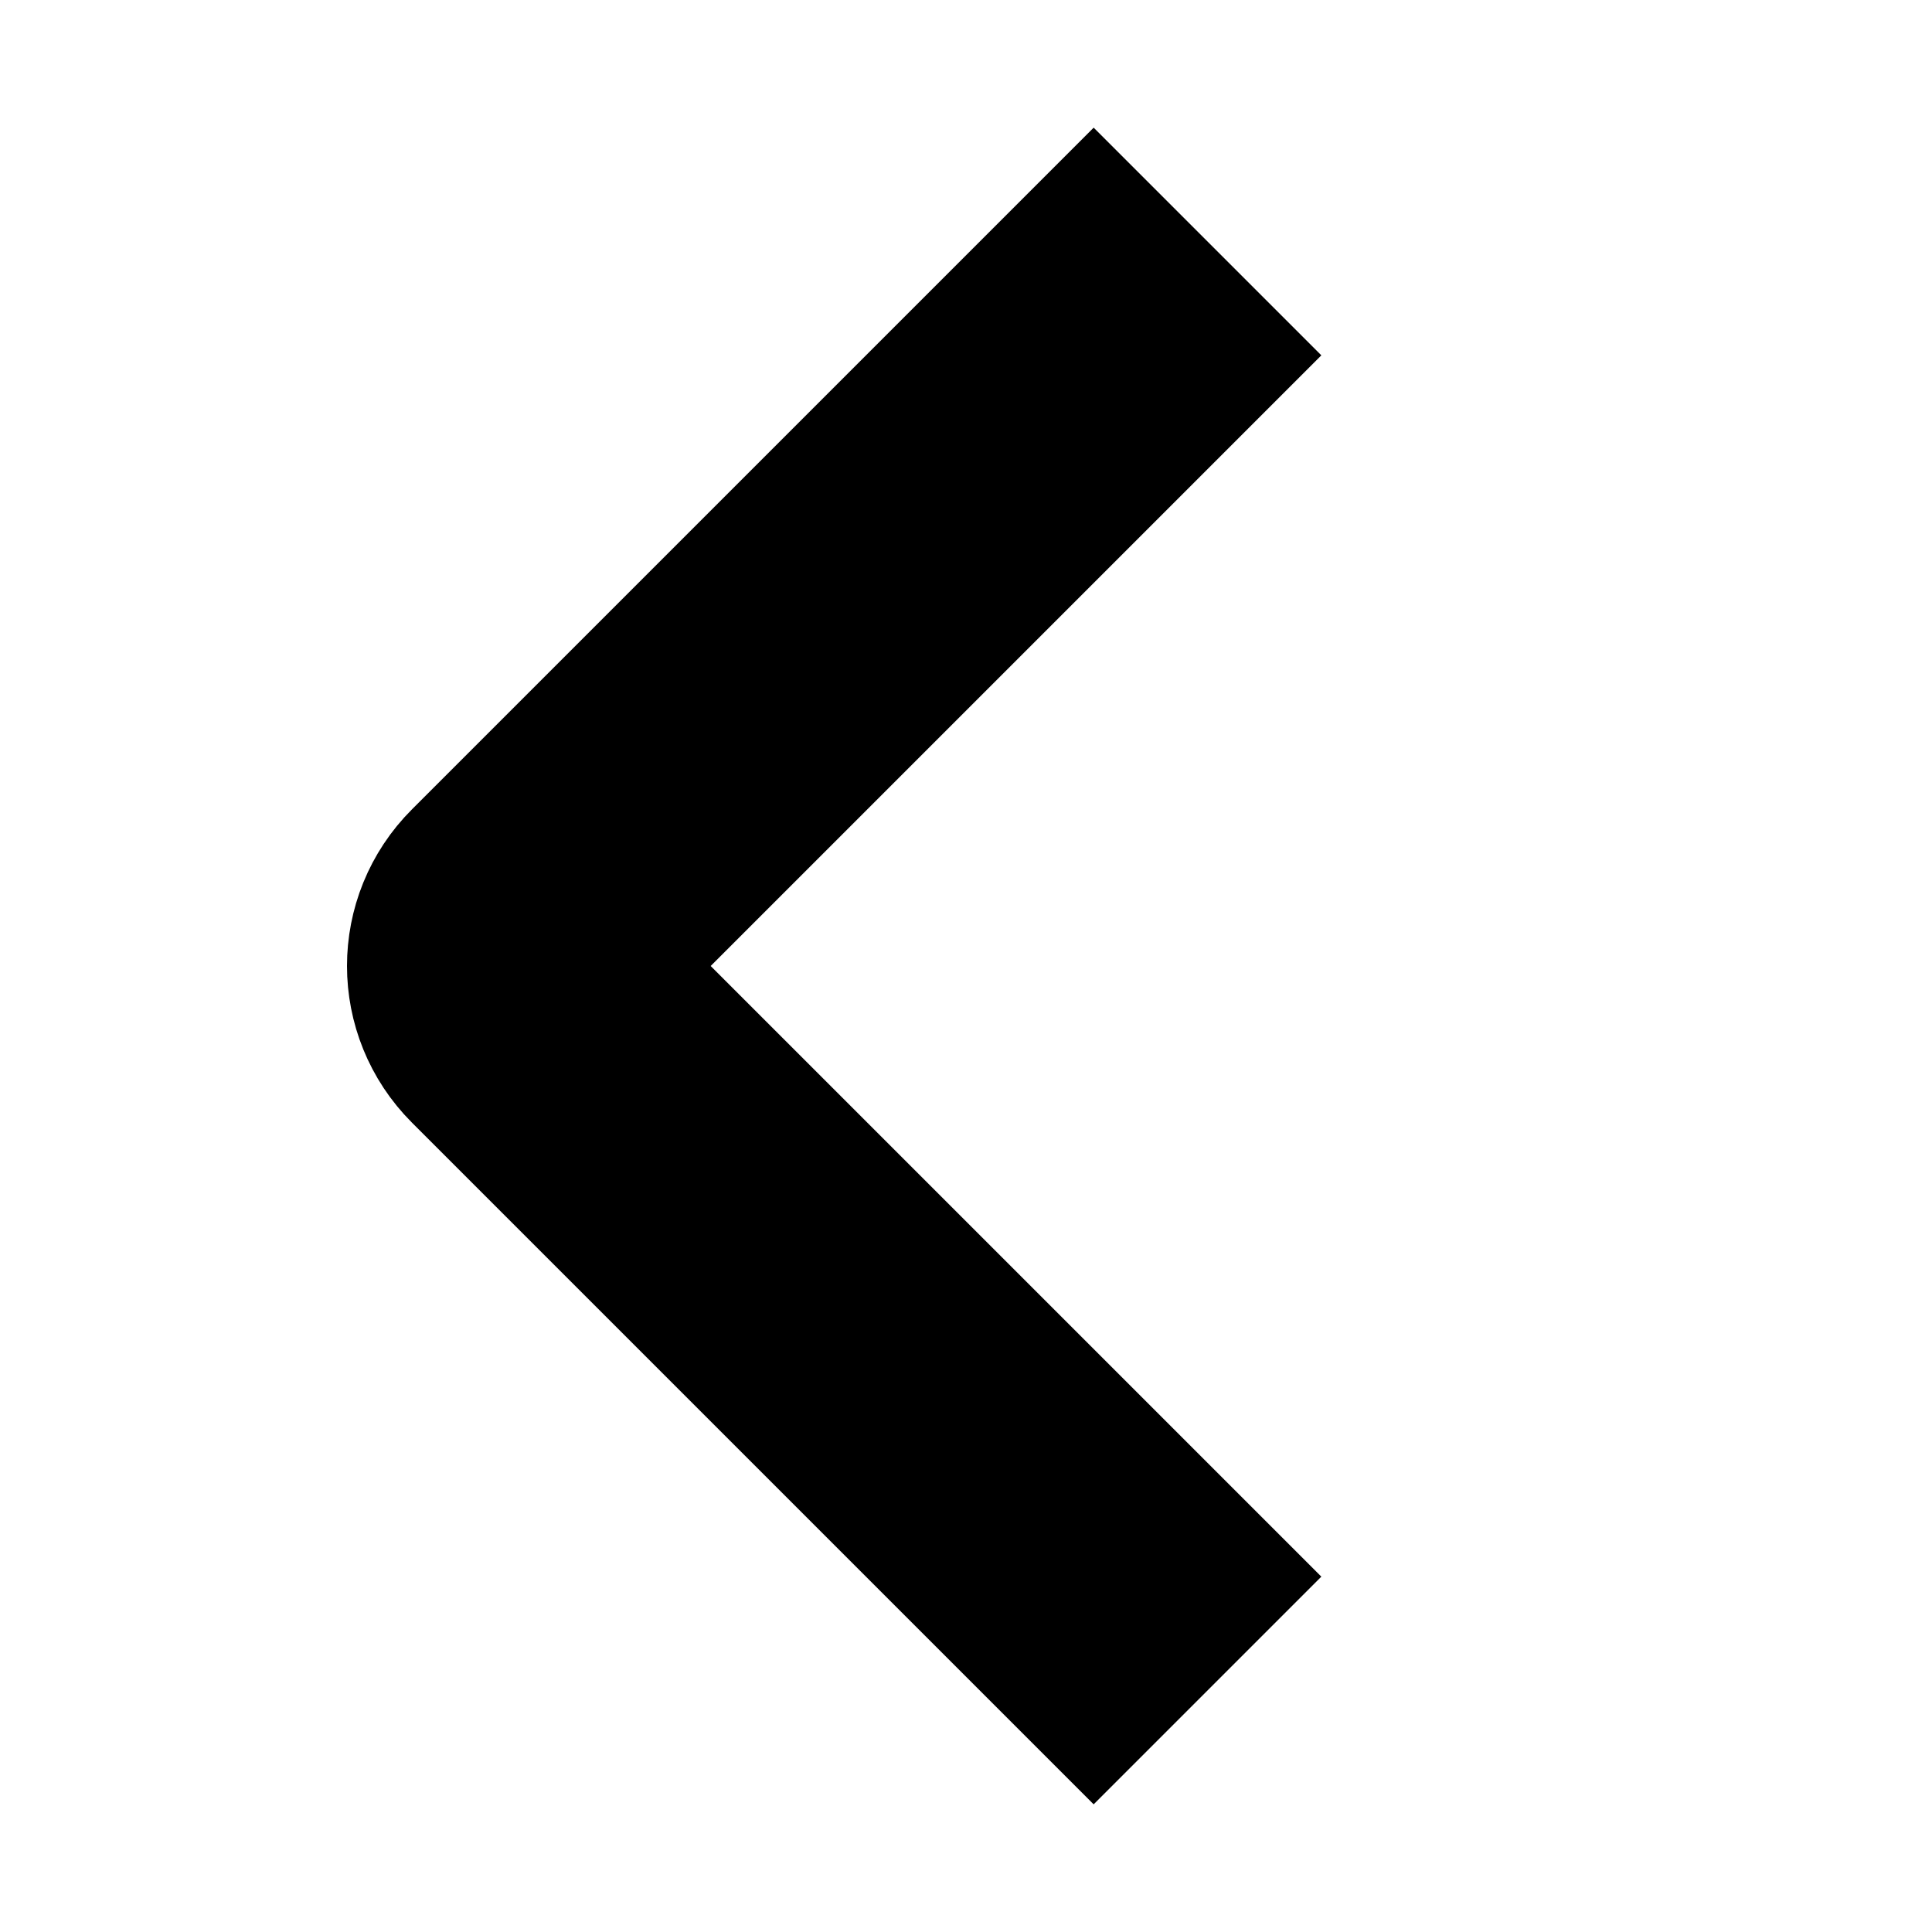
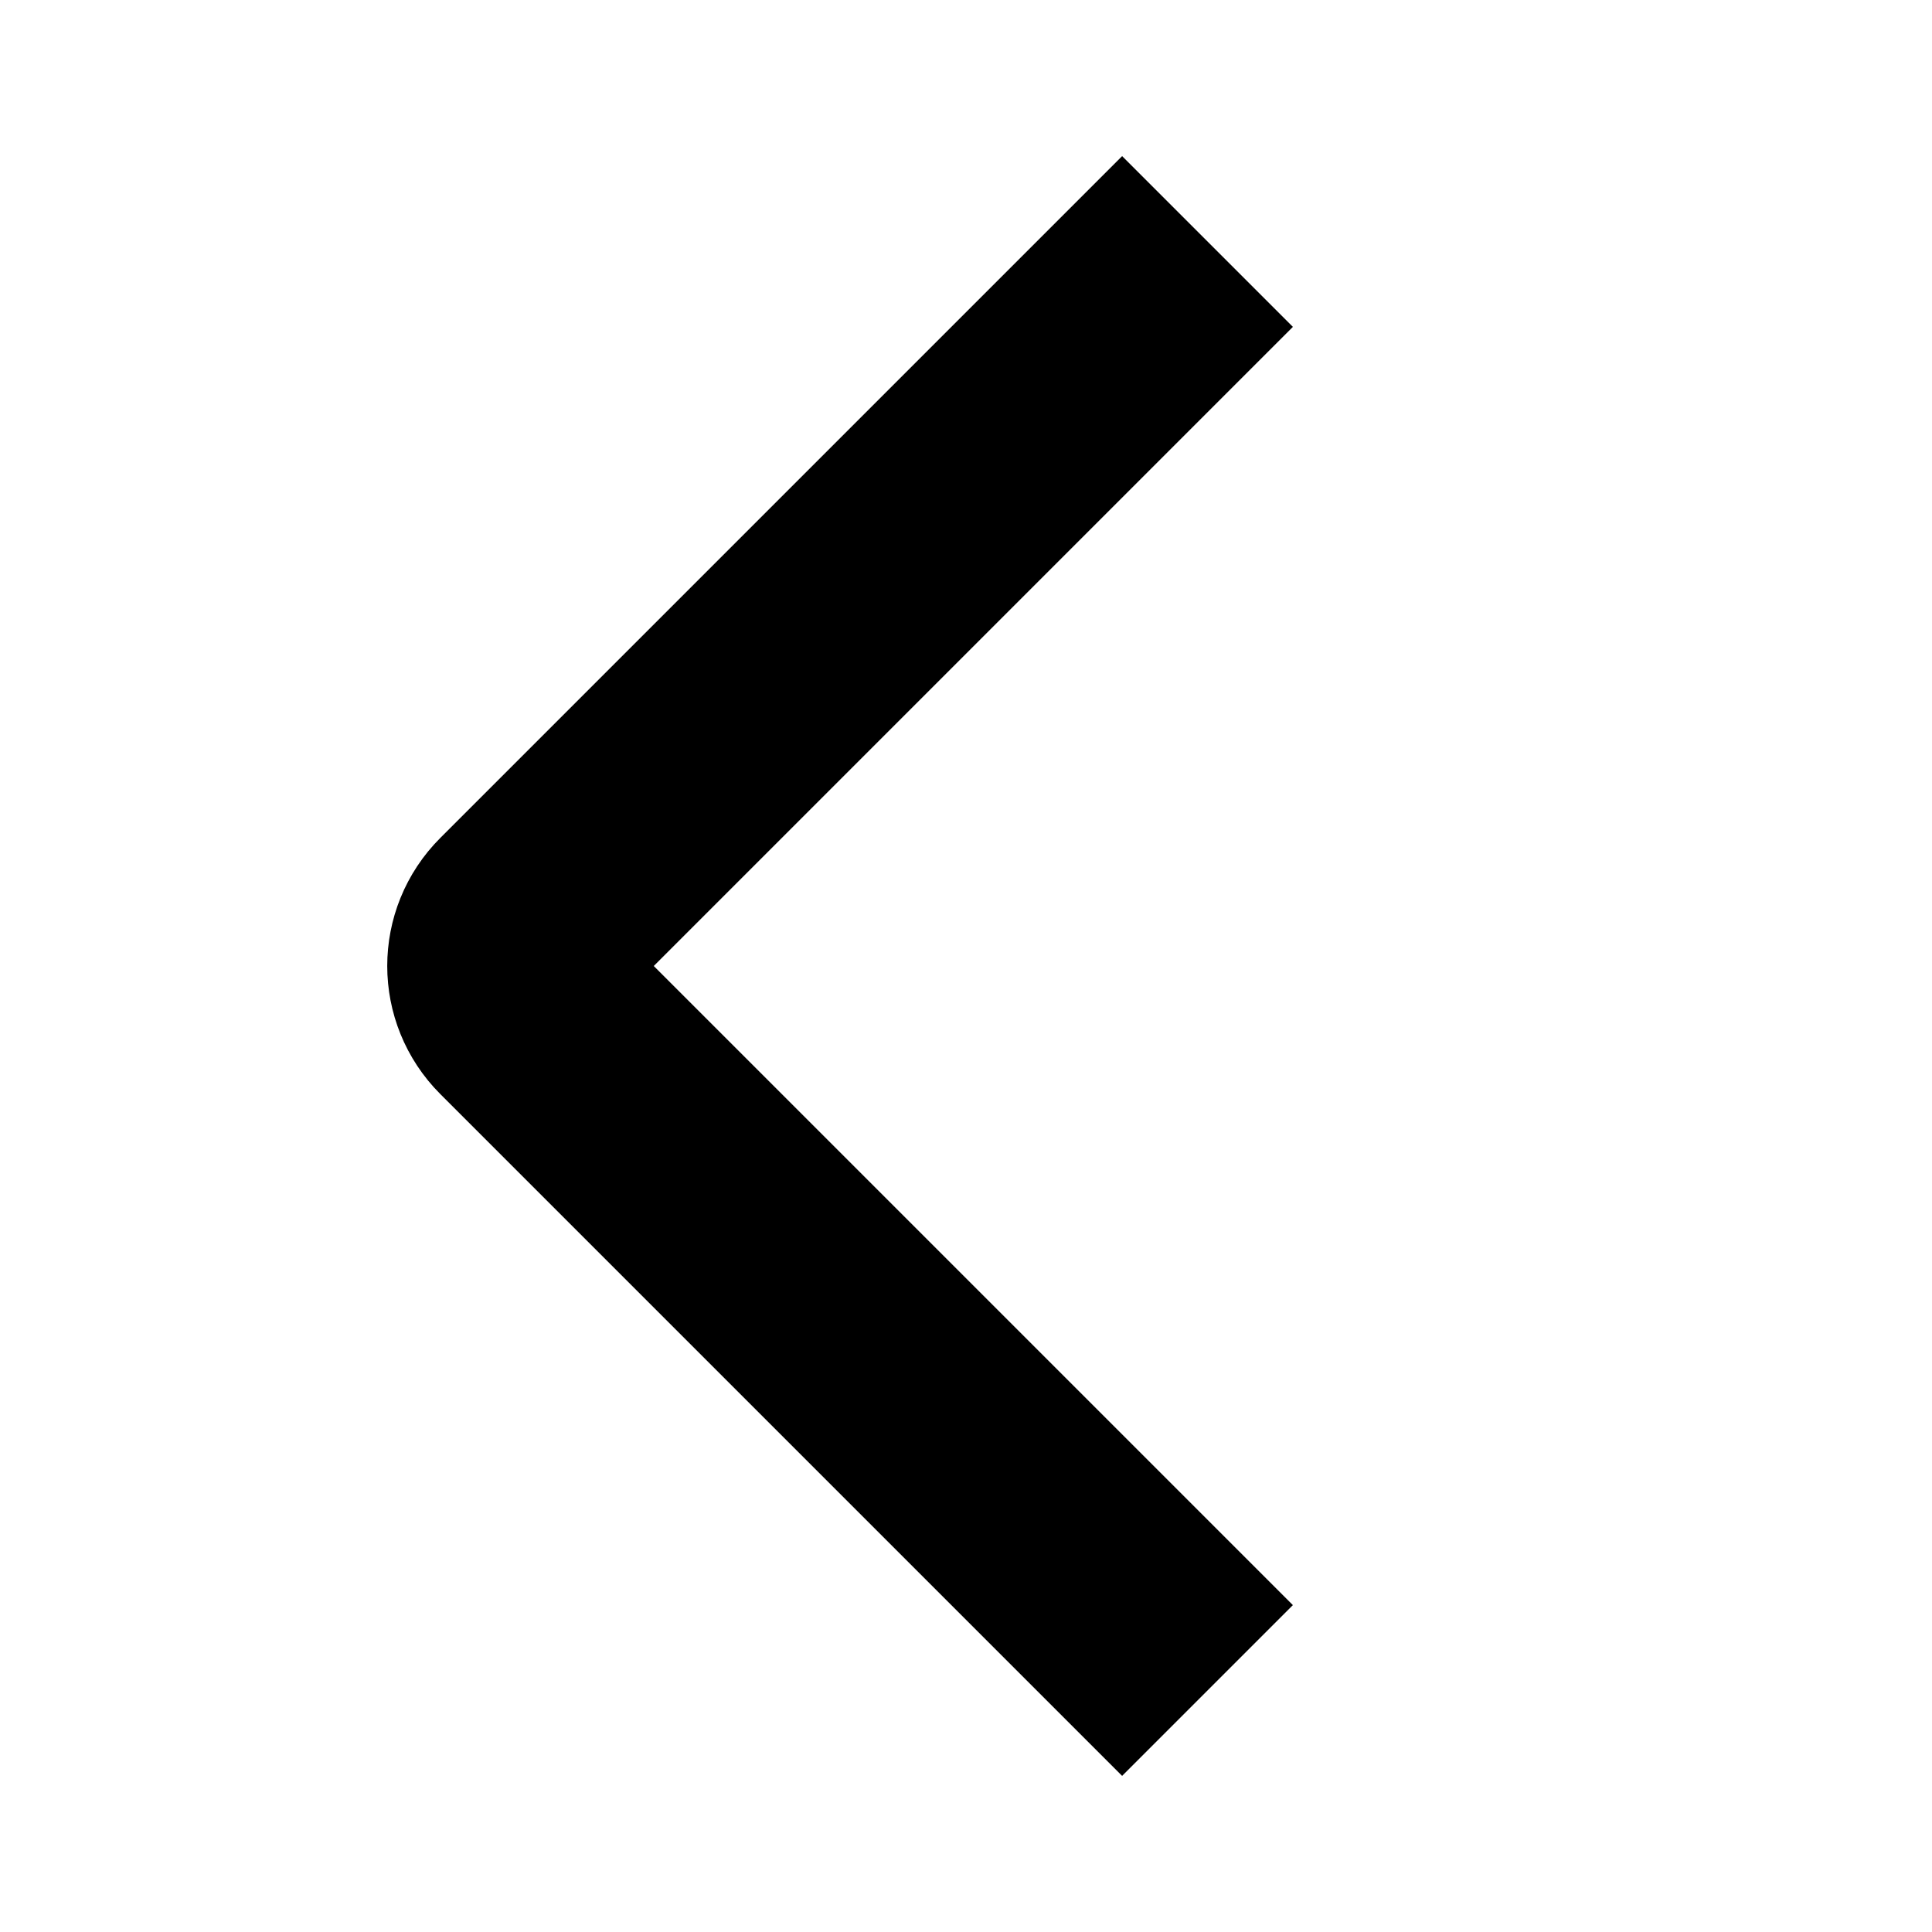
- <svg xmlns="http://www.w3.org/2000/svg" viewBox="0 0 32 32" aria-hidden="true" role="presentation" focusable="false" style="display: block; fill: none; height: 12px; width: 12px; stroke: currentcolor; stroke-width: 5.333; overflow: visible;">
+ <svg xmlns="http://www.w3.org/2000/svg" viewBox="0 0 32 32" aria-hidden="true" role="presentation" focusable="false" style="display: block; fill: none; height: 12px; width: 12px; stroke: currentcolor; stroke-width: 4; overflow: visible;">
  <g fill="none">
    <path d="m20 28-11.293-11.293c-.391-.391-.391-1.024 0-1.414l11.293-11.293" />
  </g>
</svg>
